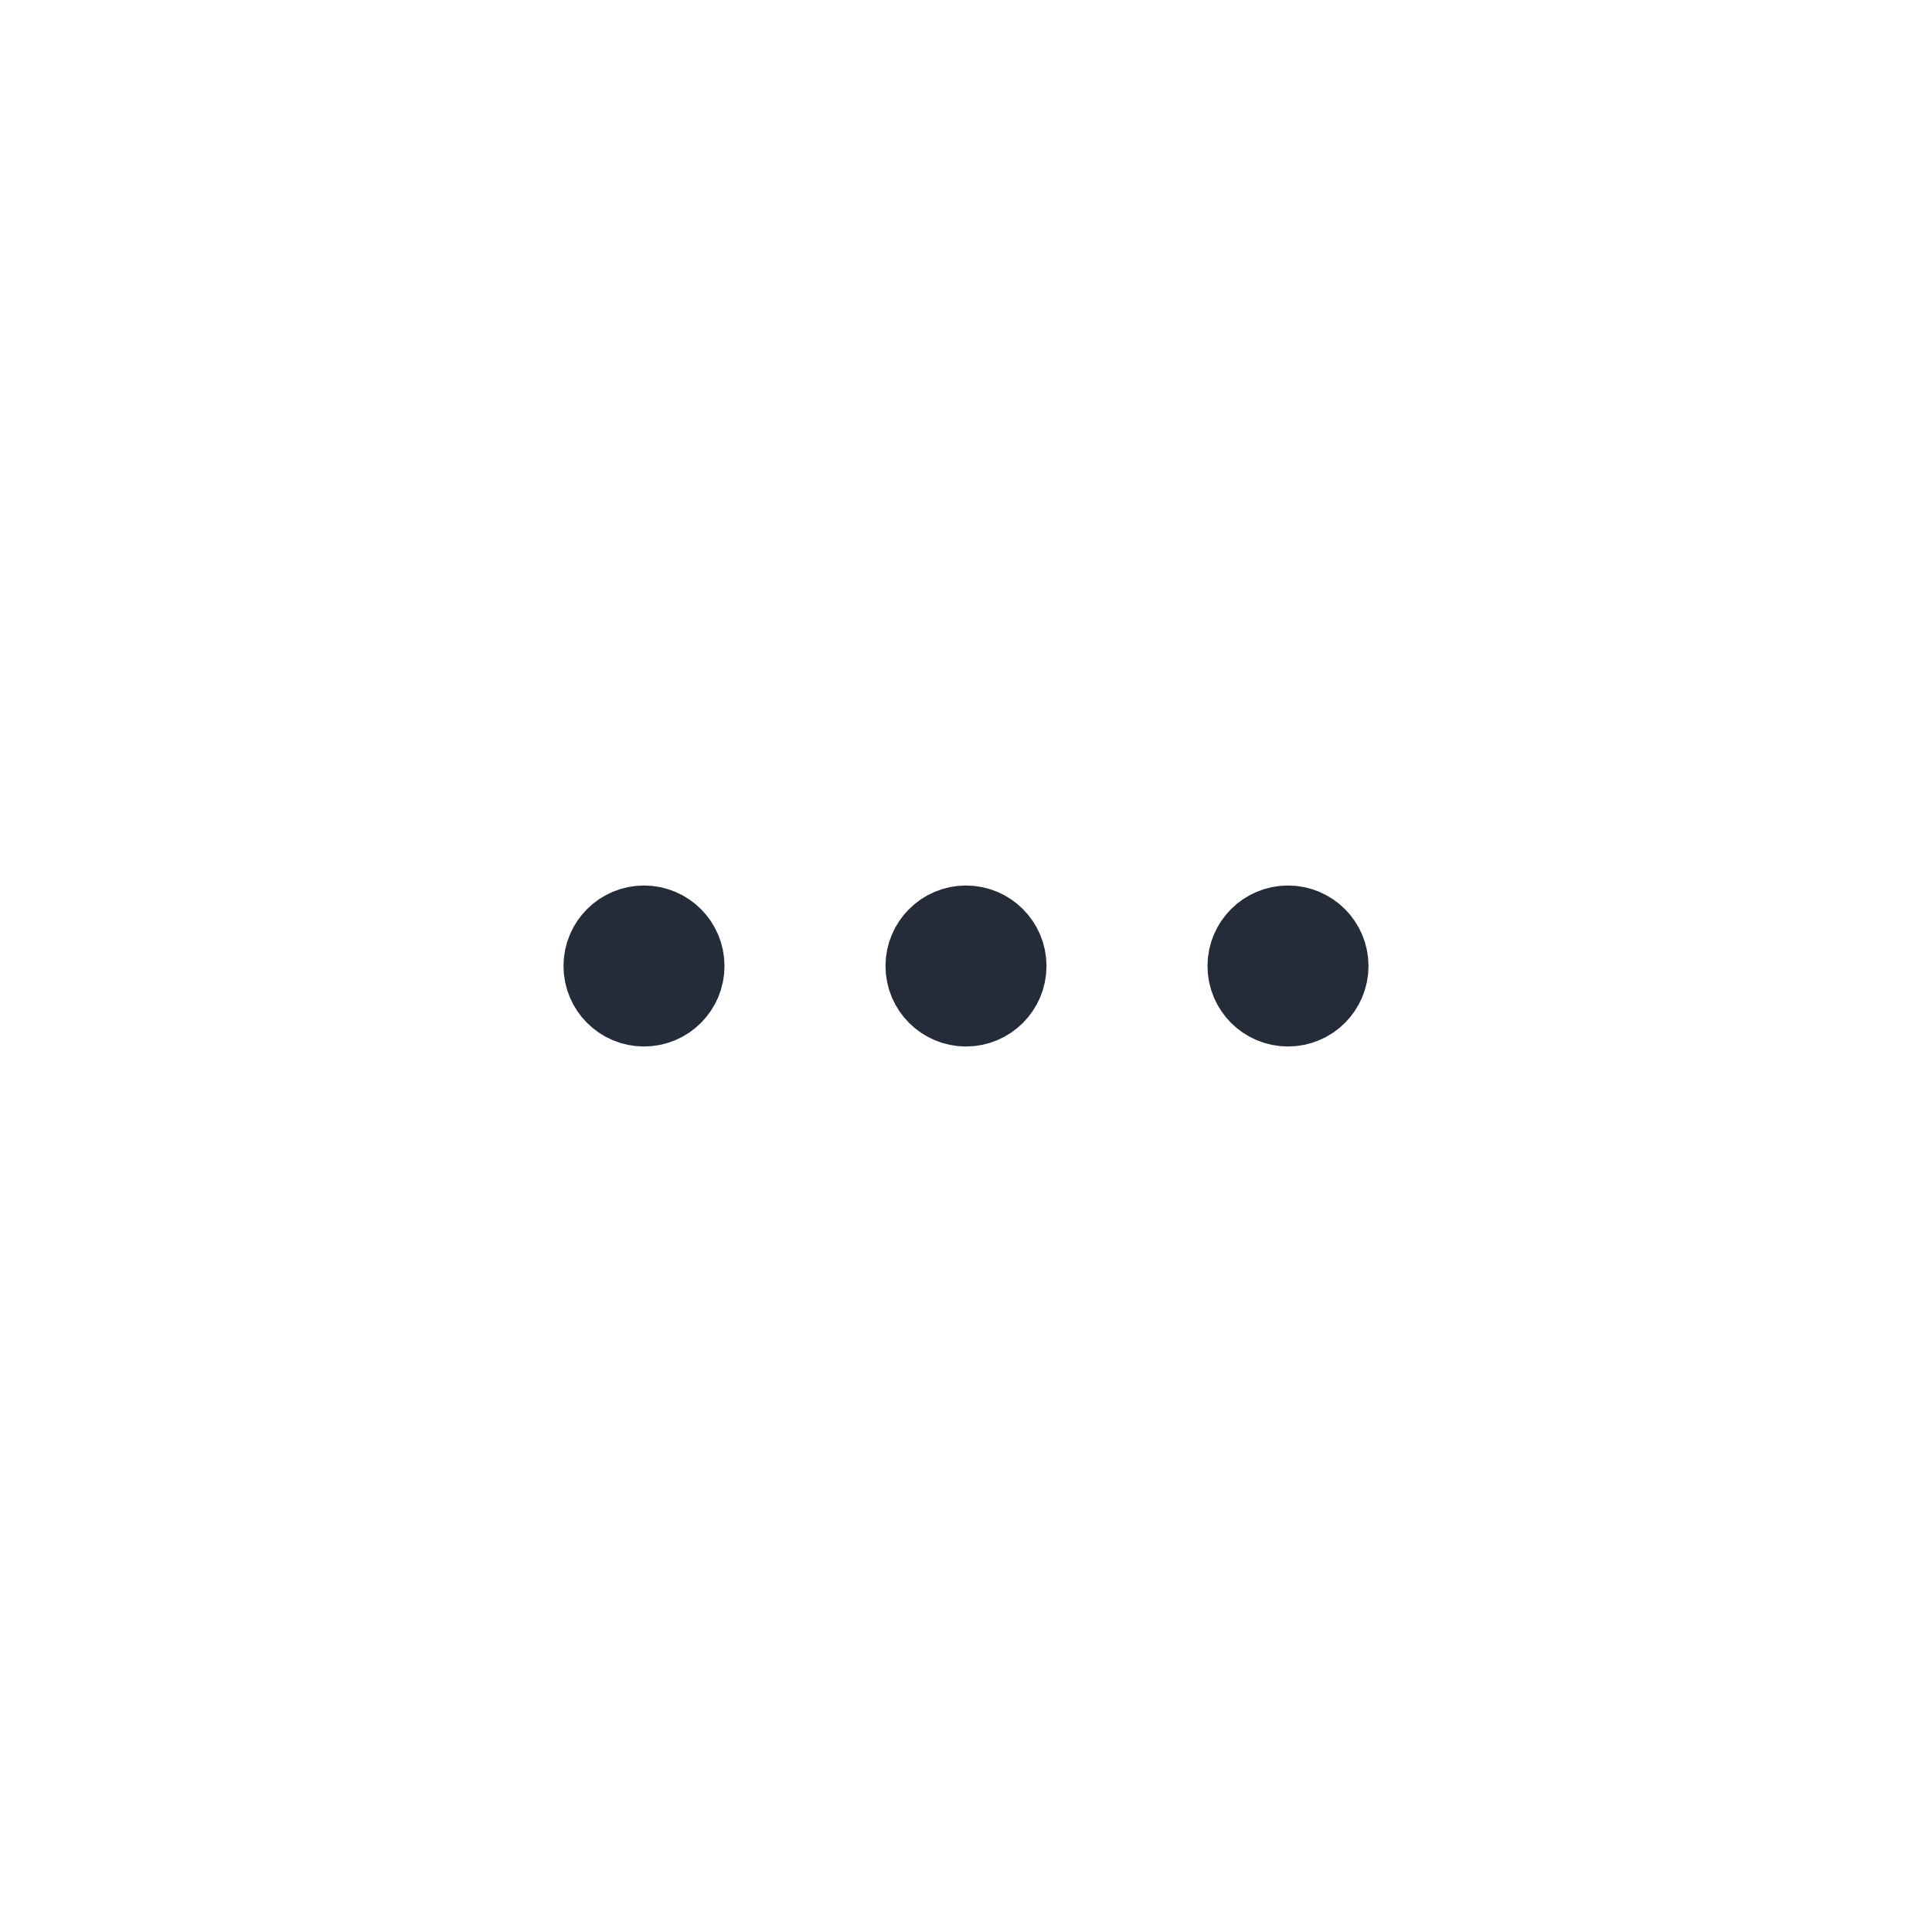
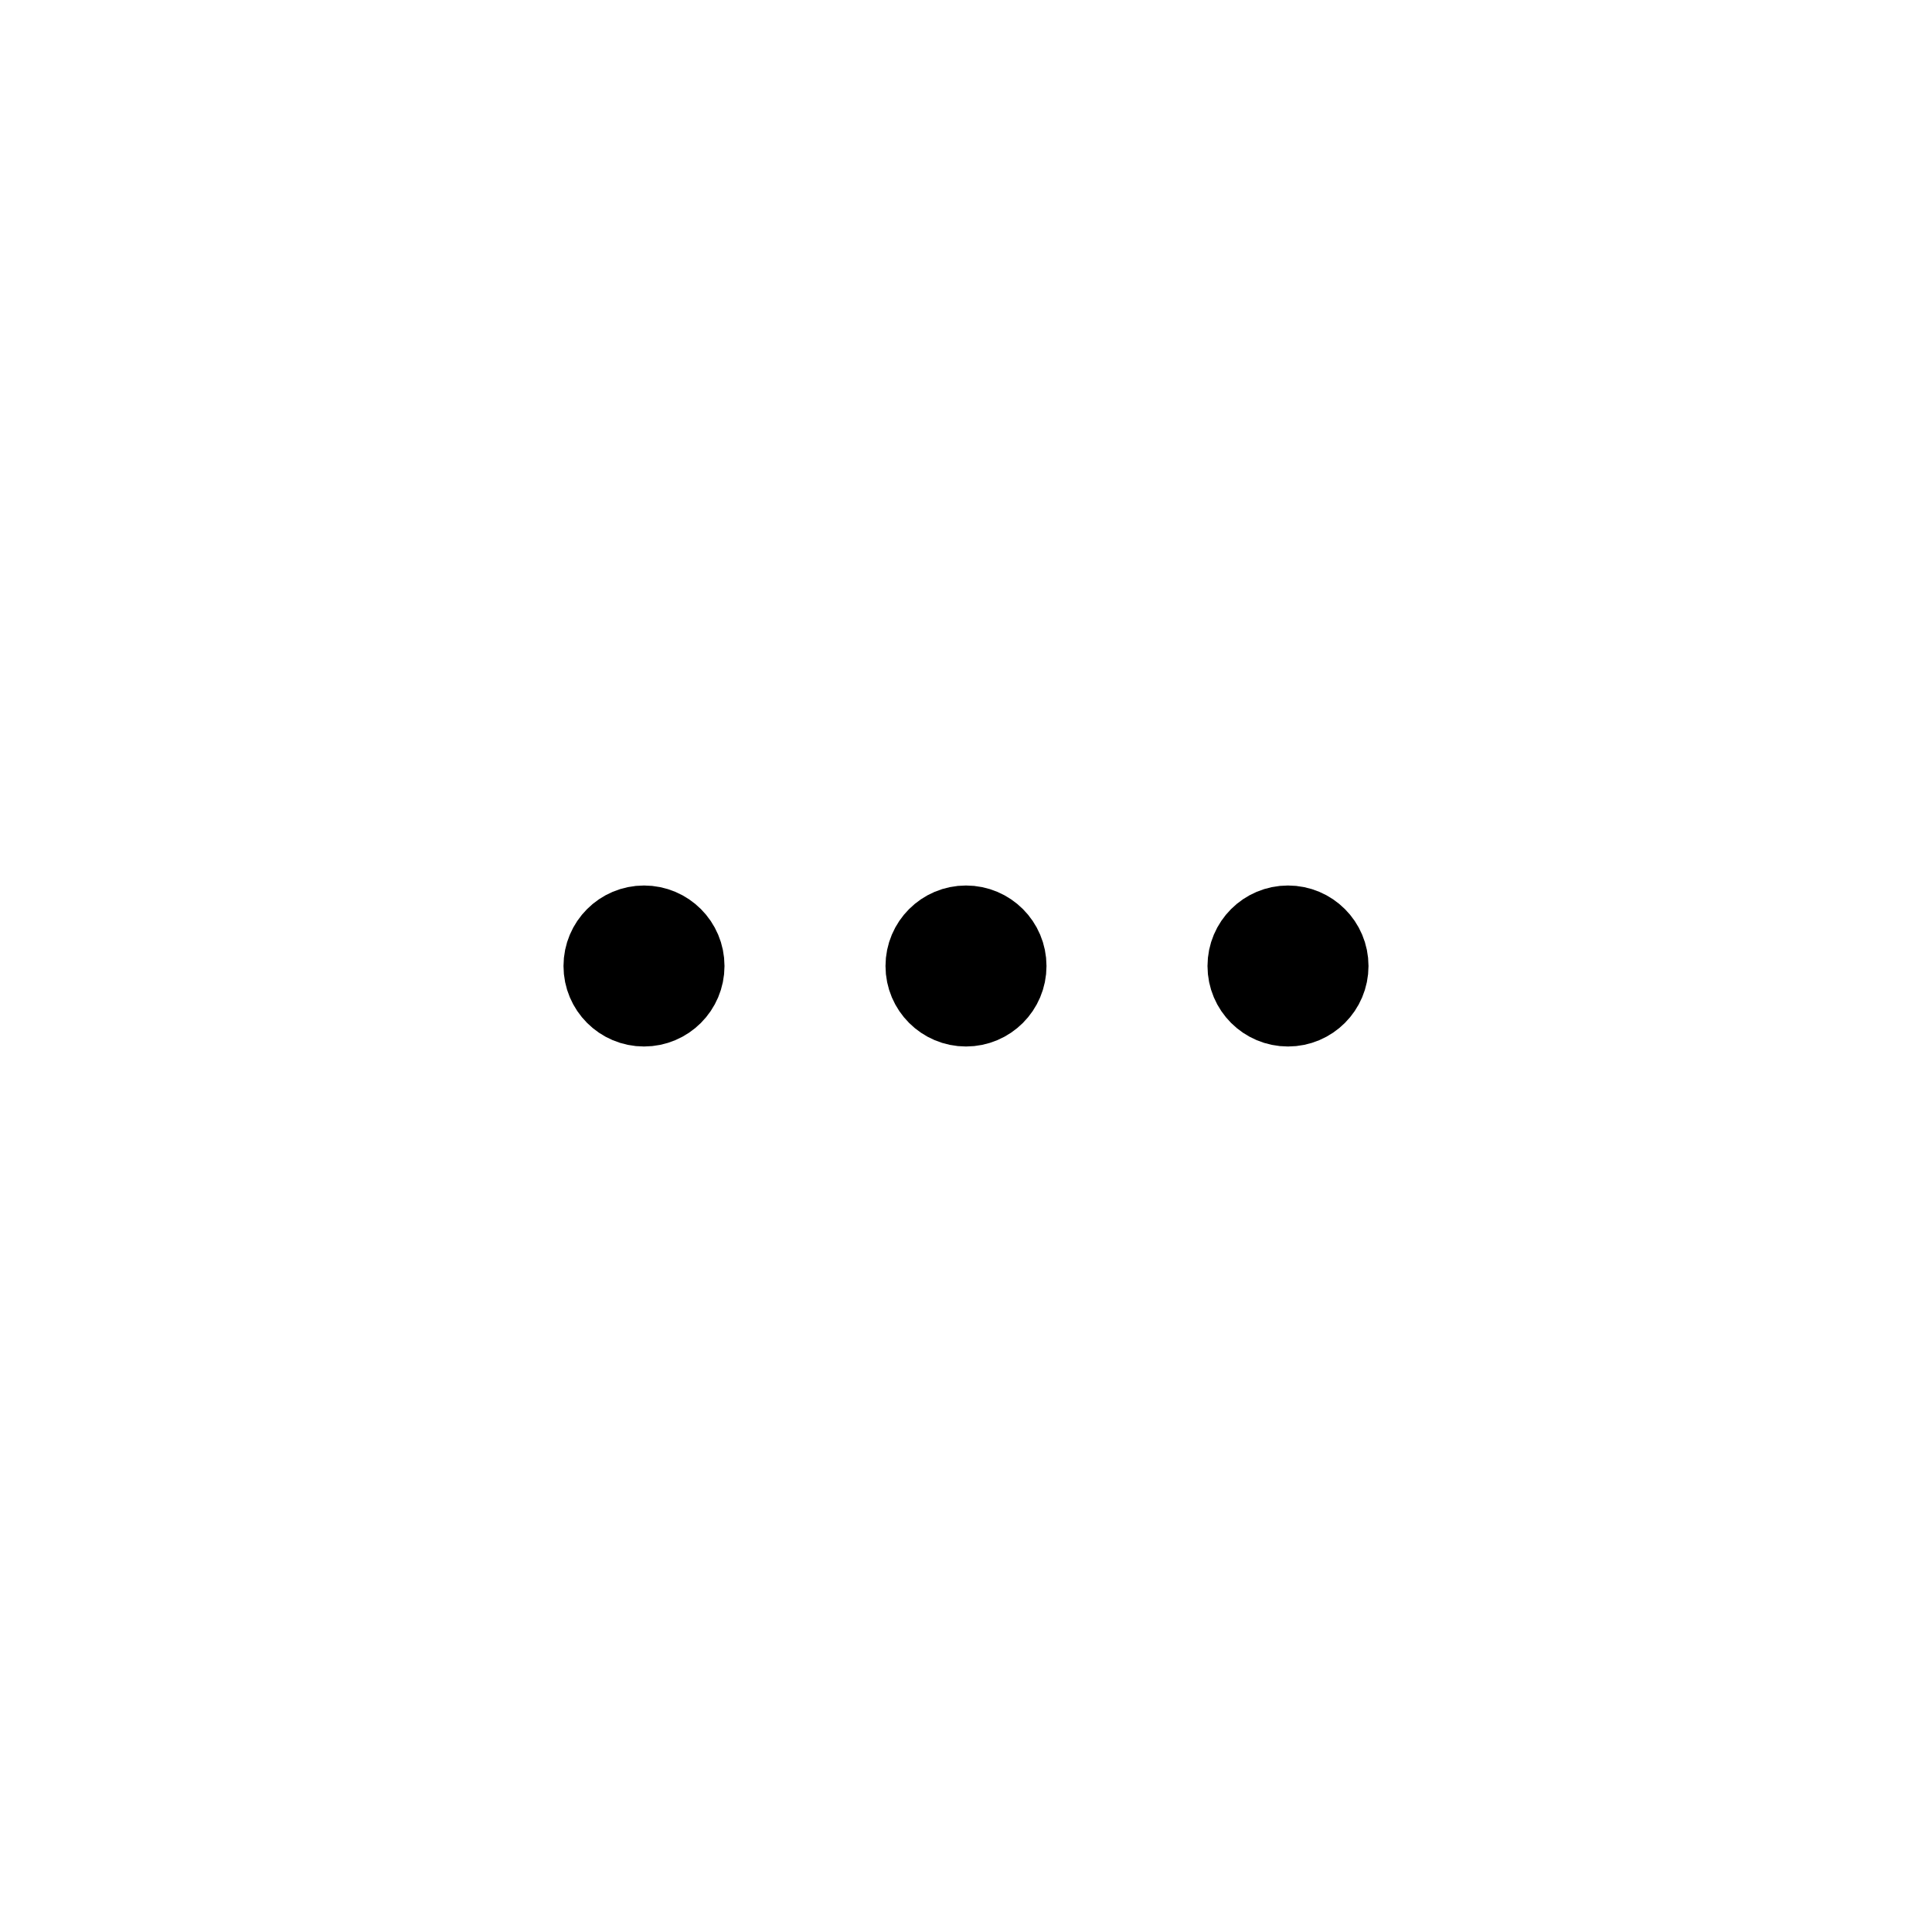
<svg xmlns="http://www.w3.org/2000/svg" width="24" height="24" viewBox="0 0 24 24" fill="none">
  <g>
-     <path d="M8.5 12C8.5 12.276 8.276 12.5 8 12.5C7.724 12.5 7.5 12.276 7.5 12C7.5 11.724 7.724 11.5 8 11.5C8.276 11.5 8.5 11.724 8.5 12Z" stroke="#242C39" />
-     <path d="M12.5 12C12.5 12.276 12.276 12.5 12 12.5C11.724 12.5 11.5 12.276 11.5 12C11.5 11.724 11.724 11.5 12 11.5C12.276 11.5 12.5 11.724 12.5 12Z" stroke="#242C39" />
-     <path d="M16.5 12C16.5 12.276 16.276 12.5 16 12.5C15.724 12.5 15.5 12.276 15.5 12C15.5 11.724 15.724 11.5 16 11.5C16.276 11.5 16.5 11.724 16.5 12Z" stroke="#242C39" />
+     <path d="M8.5 12C8.5 12.276 8.276 12.5 8 12.5C7.724 12.5 7.5 12.276 7.5 12C7.5 11.724 7.724 11.5 8 11.5C8.276 11.5 8.5 11.724 8.5 12Z" stroke="currentColor" />
+     <path d="M12.5 12C12.5 12.276 12.276 12.5 12 12.5C11.724 12.5 11.5 12.276 11.5 12C11.5 11.724 11.724 11.5 12 11.5C12.276 11.5 12.5 11.724 12.5 12Z" stroke="currentColor" />
+     <path d="M16.5 12C16.5 12.276 16.276 12.5 16 12.5C15.724 12.5 15.5 12.276 15.5 12C15.5 11.724 15.724 11.5 16 11.5C16.276 11.5 16.5 11.724 16.5 12Z" stroke="currentColor" />
  </g>
</svg>
